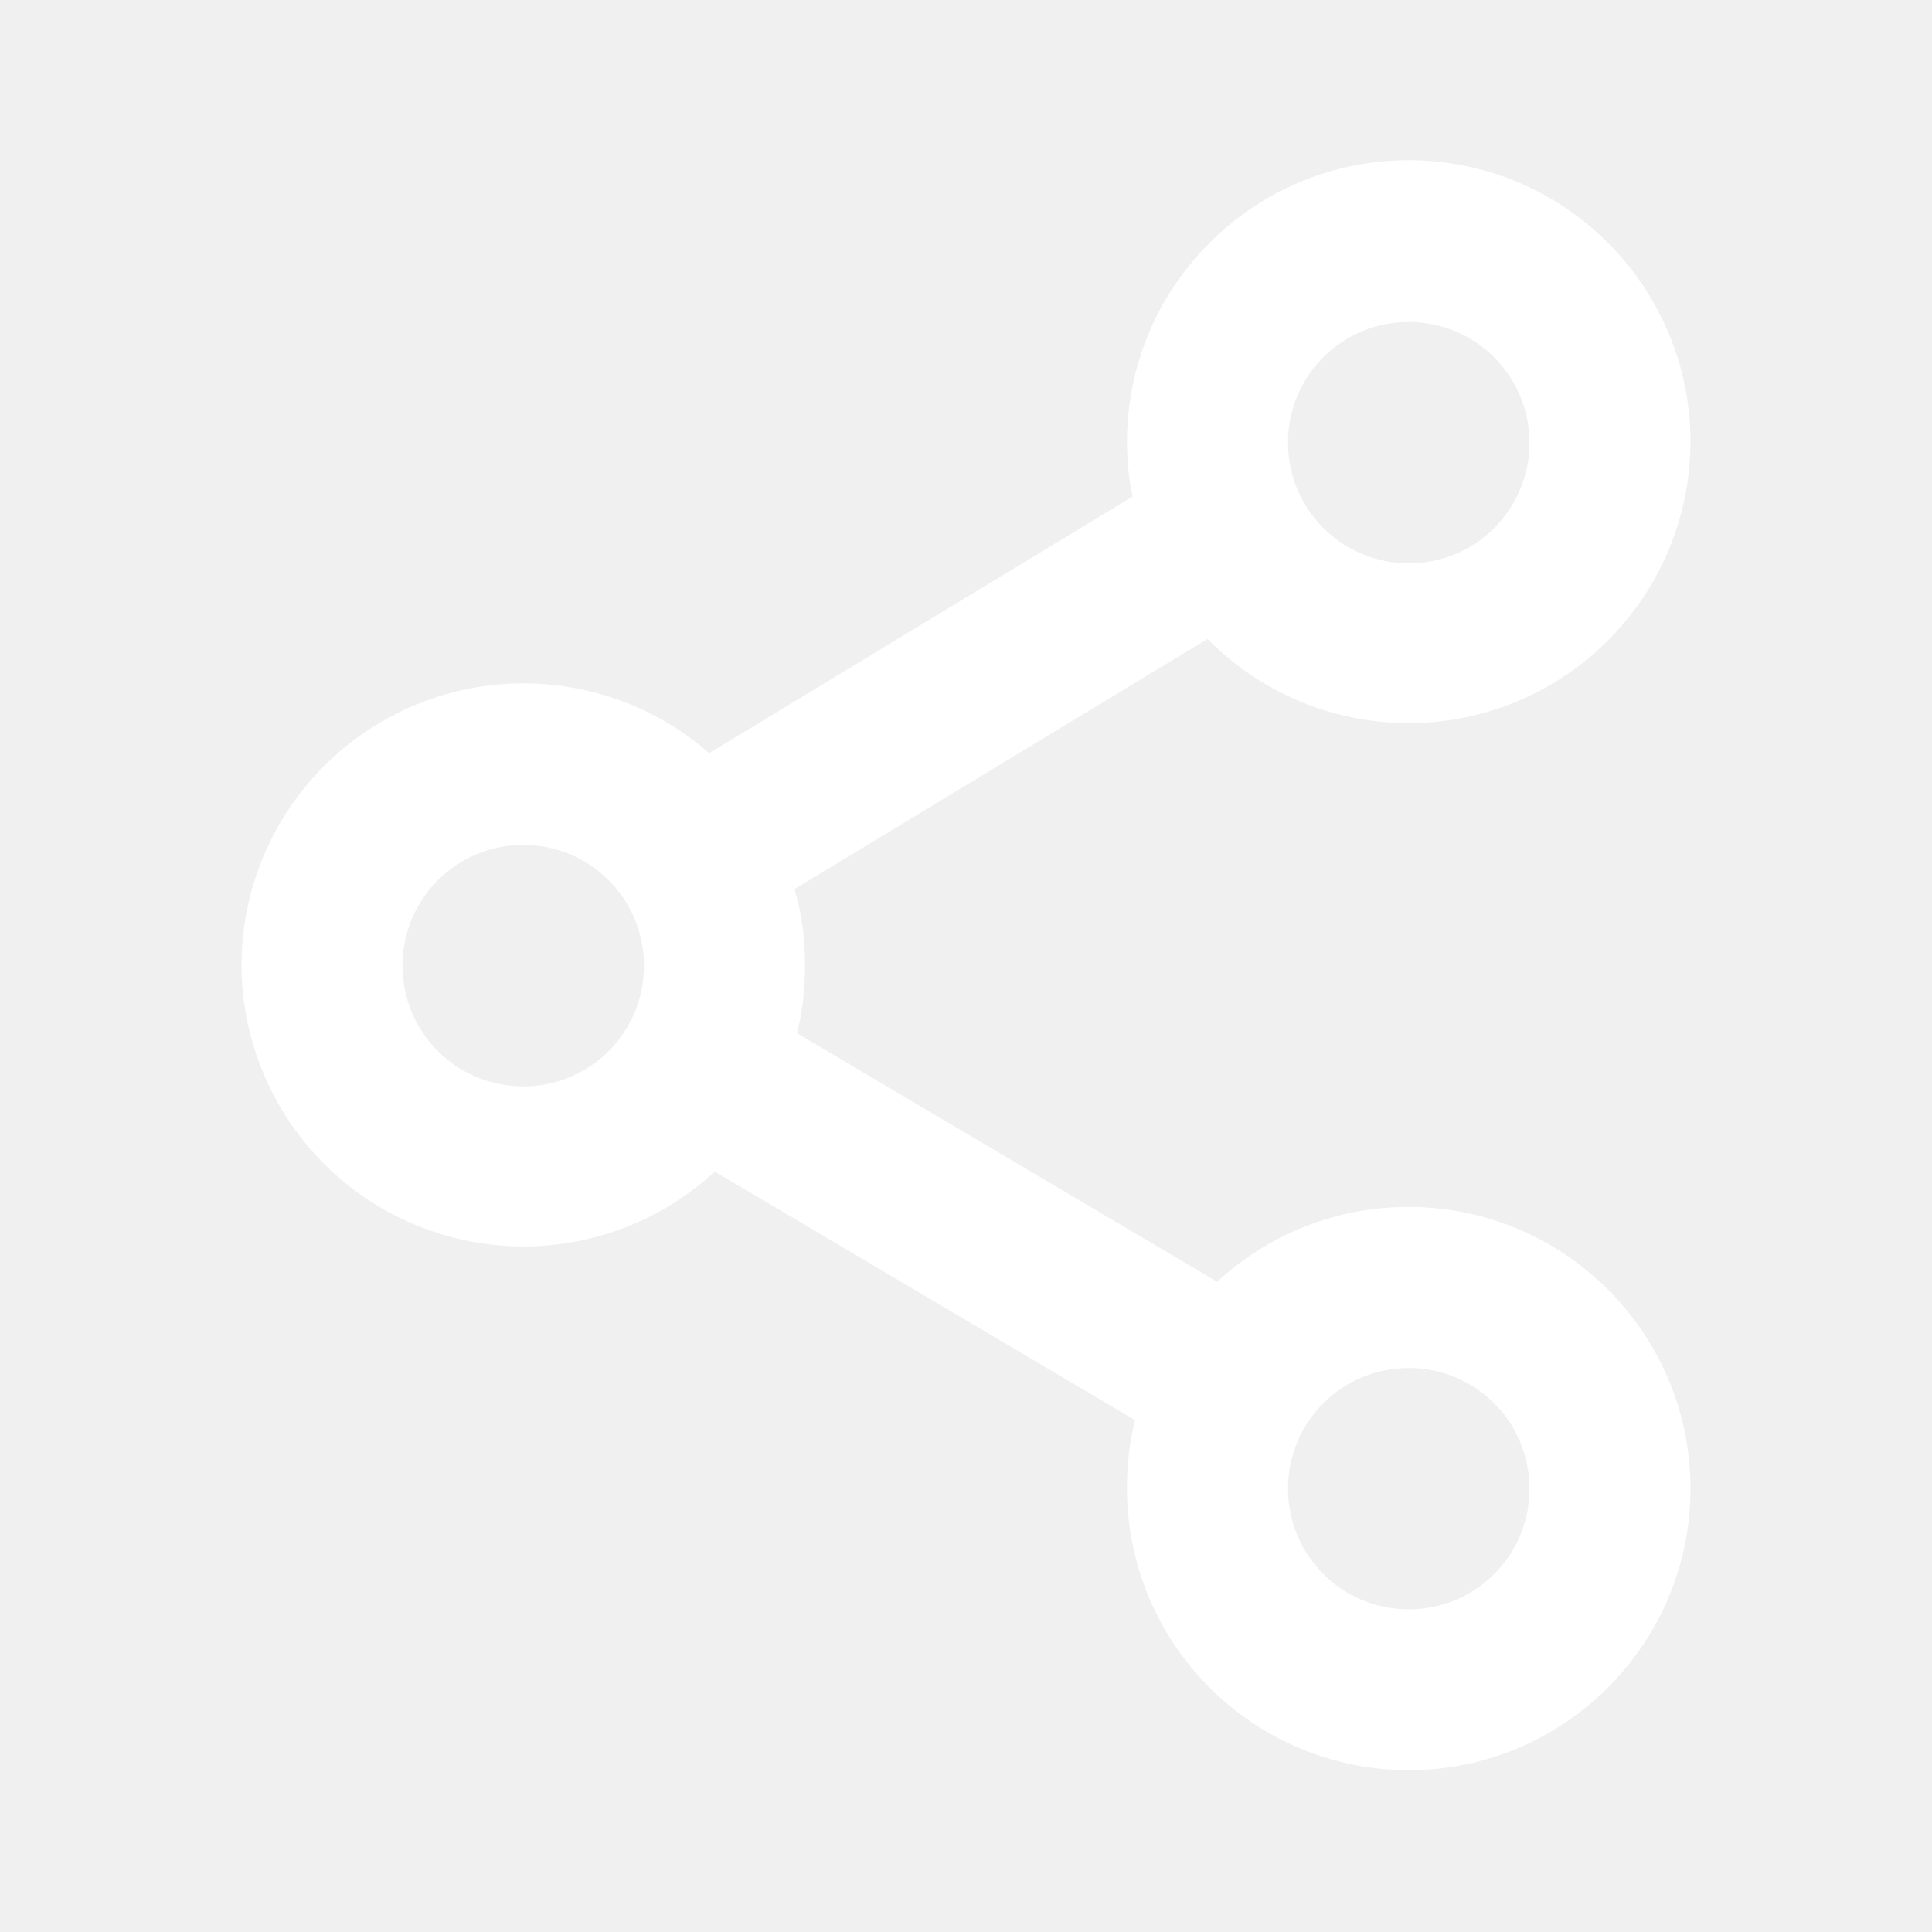
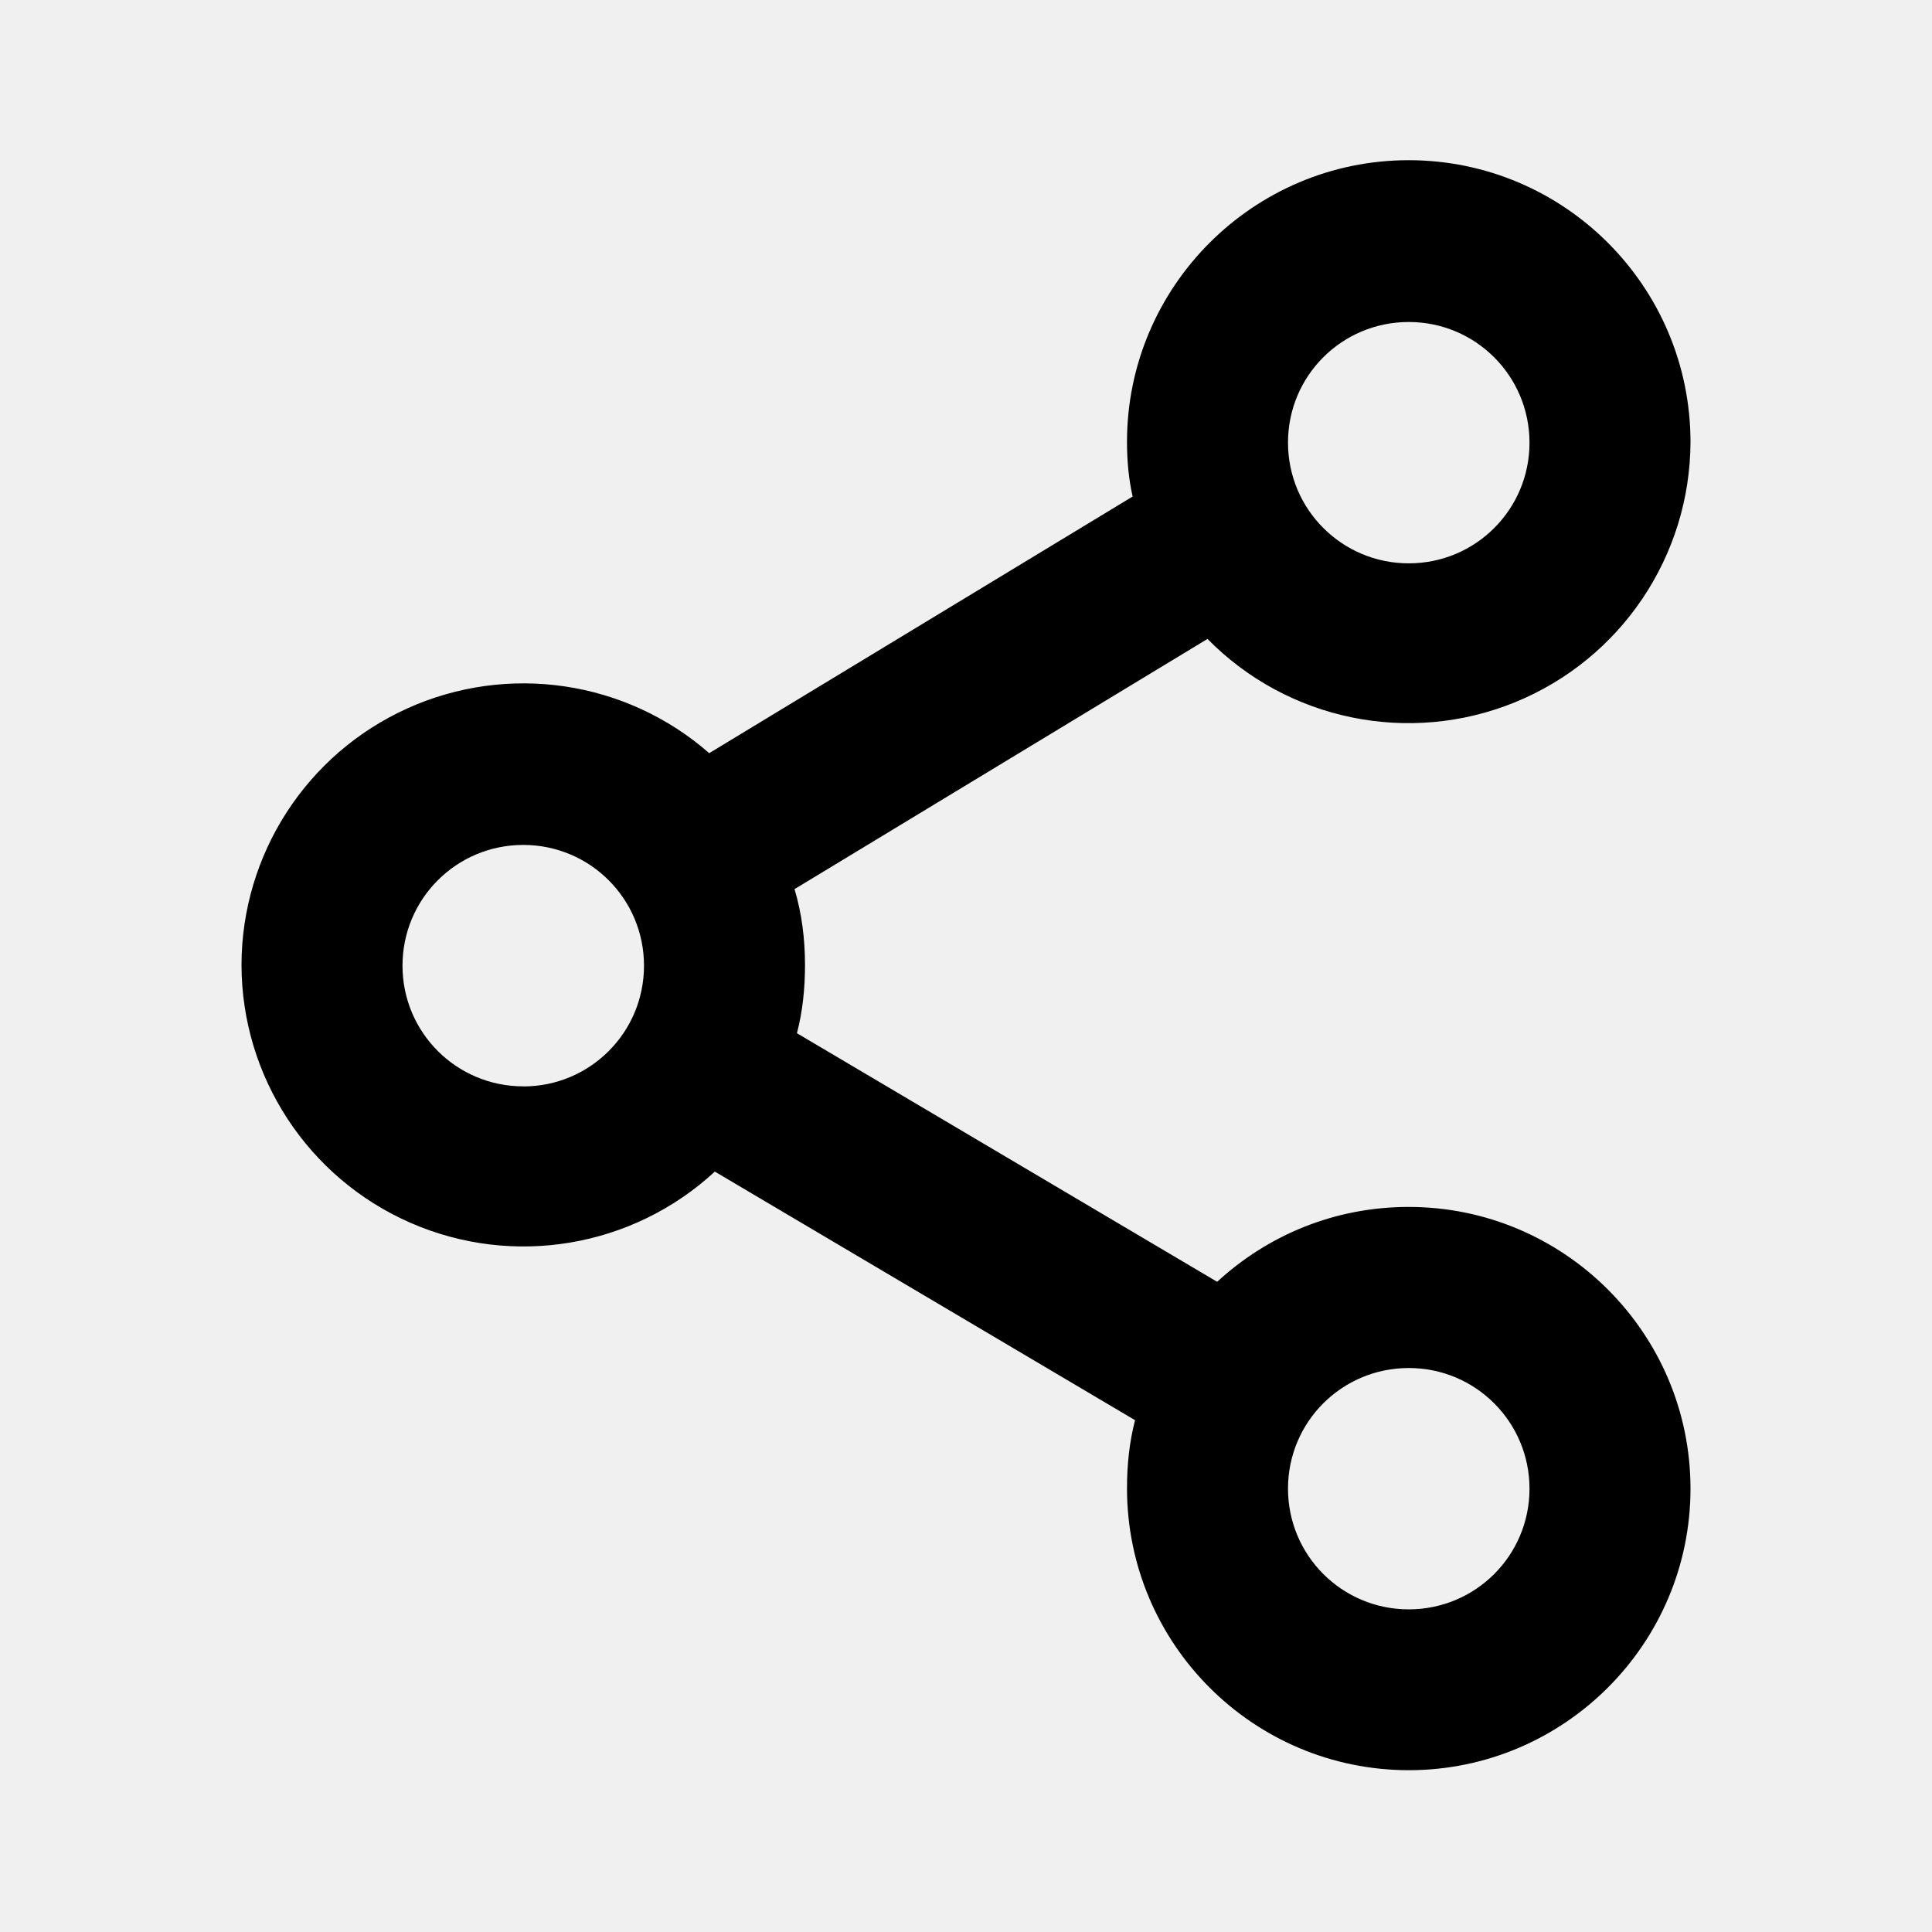
<svg xmlns="http://www.w3.org/2000/svg" t="1778224330517" class="icon" viewBox="0 0 1024 1024" version="1.1" p-id="24764" width="64" height="64">
-   <path d="M746.667 639.701c-39.253 0-74.667 14.933-101.547 39.68L422.4 547.627c2.987-11.52 4.267-23.467 4.267-36.267 0-13.653-1.707-27.307-5.547-40.107L640 338.645a149.461 149.461 0 0 0 256-104.491 149.461 149.461 0 0 0-149.333-149.248c-82.347 0-149.333 66.987-149.333 149.248 0 9.813 0.853 19.627 2.987 29.013L375.893 399.189A149.461 149.461 0 0 0 128 511.36a149.461 149.461 0 0 0 250.88 109.611l222.72 131.755c-2.987 11.52-4.267 23.467-4.267 36.267a149.461 149.461 0 0 0 149.333 149.248c82.347 0 149.333-66.987 149.333-149.248 0-82.347-66.987-149.291-149.333-149.291zM746.667 170.667c35.413 0 64 28.587 64 64 0 35.371-28.587 63.915-64 63.915S682.667 269.952 682.667 234.581C682.667 199.168 711.253 170.667 746.667 170.667z m-469.333 405.12c-35.413 0-64-28.587-64-63.957 0-35.413 28.587-64 64-64s64 28.587 64 64-28.587 64-64 64z m469.333 277.205c-35.413 0-64-28.587-64-64 0-35.371 28.587-63.915 64-63.915s64 28.587 64 63.957c0 35.413-28.587 63.957-64 63.957z" p-id="24765" fill="#ffffff" />
+   <path d="M746.667 639.701c-39.253 0-74.667 14.933-101.547 39.68L422.4 547.627c2.987-11.52 4.267-23.467 4.267-36.267 0-13.653-1.707-27.307-5.547-40.107L640 338.645a149.461 149.461 0 0 0 256-104.491 149.461 149.461 0 0 0-149.333-149.248c-82.347 0-149.333 66.987-149.333 149.248 0 9.813 0.853 19.627 2.987 29.013L375.893 399.189A149.461 149.461 0 0 0 128 511.36a149.461 149.461 0 0 0 250.88 109.611l222.72 131.755c-2.987 11.52-4.267 23.467-4.267 36.267a149.461 149.461 0 0 0 149.333 149.248c82.347 0 149.333-66.987 149.333-149.248 0-82.347-66.987-149.291-149.333-149.291zM746.667 170.667c35.413 0 64 28.587 64 64 0 35.371-28.587 63.915-64 63.915S682.667 269.952 682.667 234.581C682.667 199.168 711.253 170.667 746.667 170.667z m-469.333 405.12c-35.413 0-64-28.587-64-63.957 0-35.413 28.587-64 64-64s64 28.587 64 64-28.587 64-64 64z m469.333 277.205c-35.413 0-64-28.587-64-64 0-35.371 28.587-63.915 64-63.915s64 28.587 64 63.957c0 35.413-28.587 63.957-64 63.957z" p-id="24765" fill="currentColor" />
</svg>
